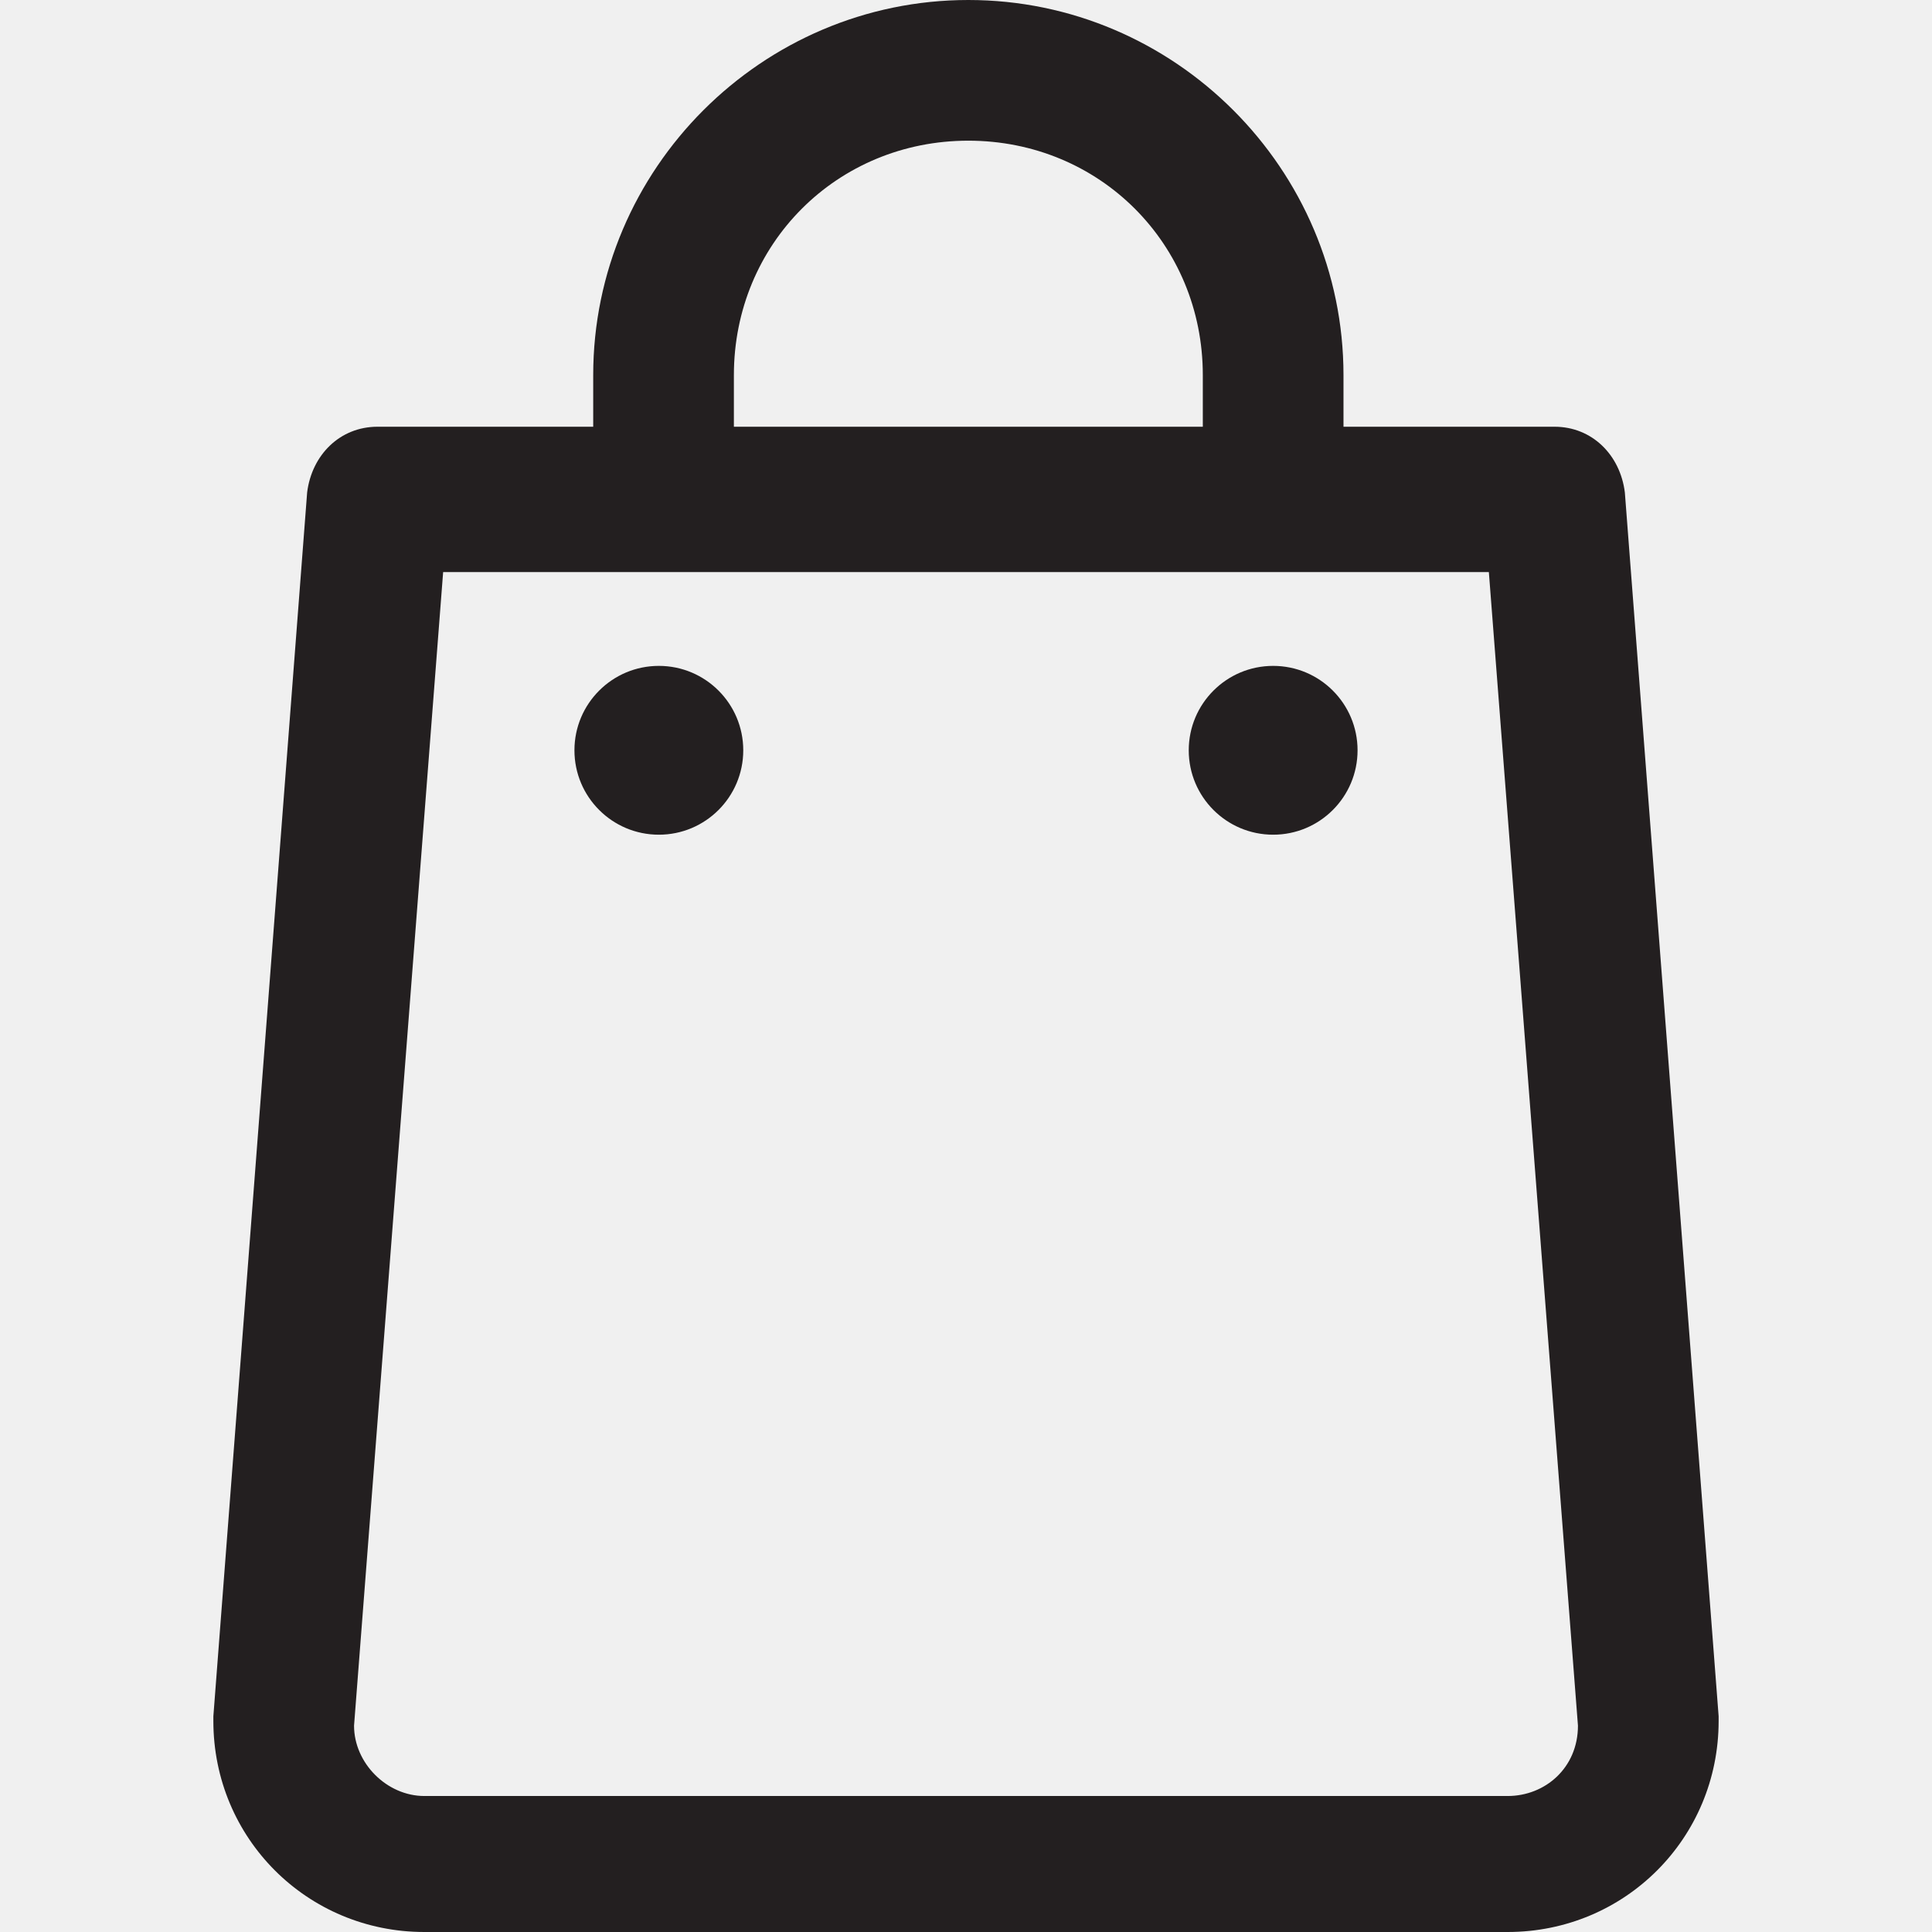
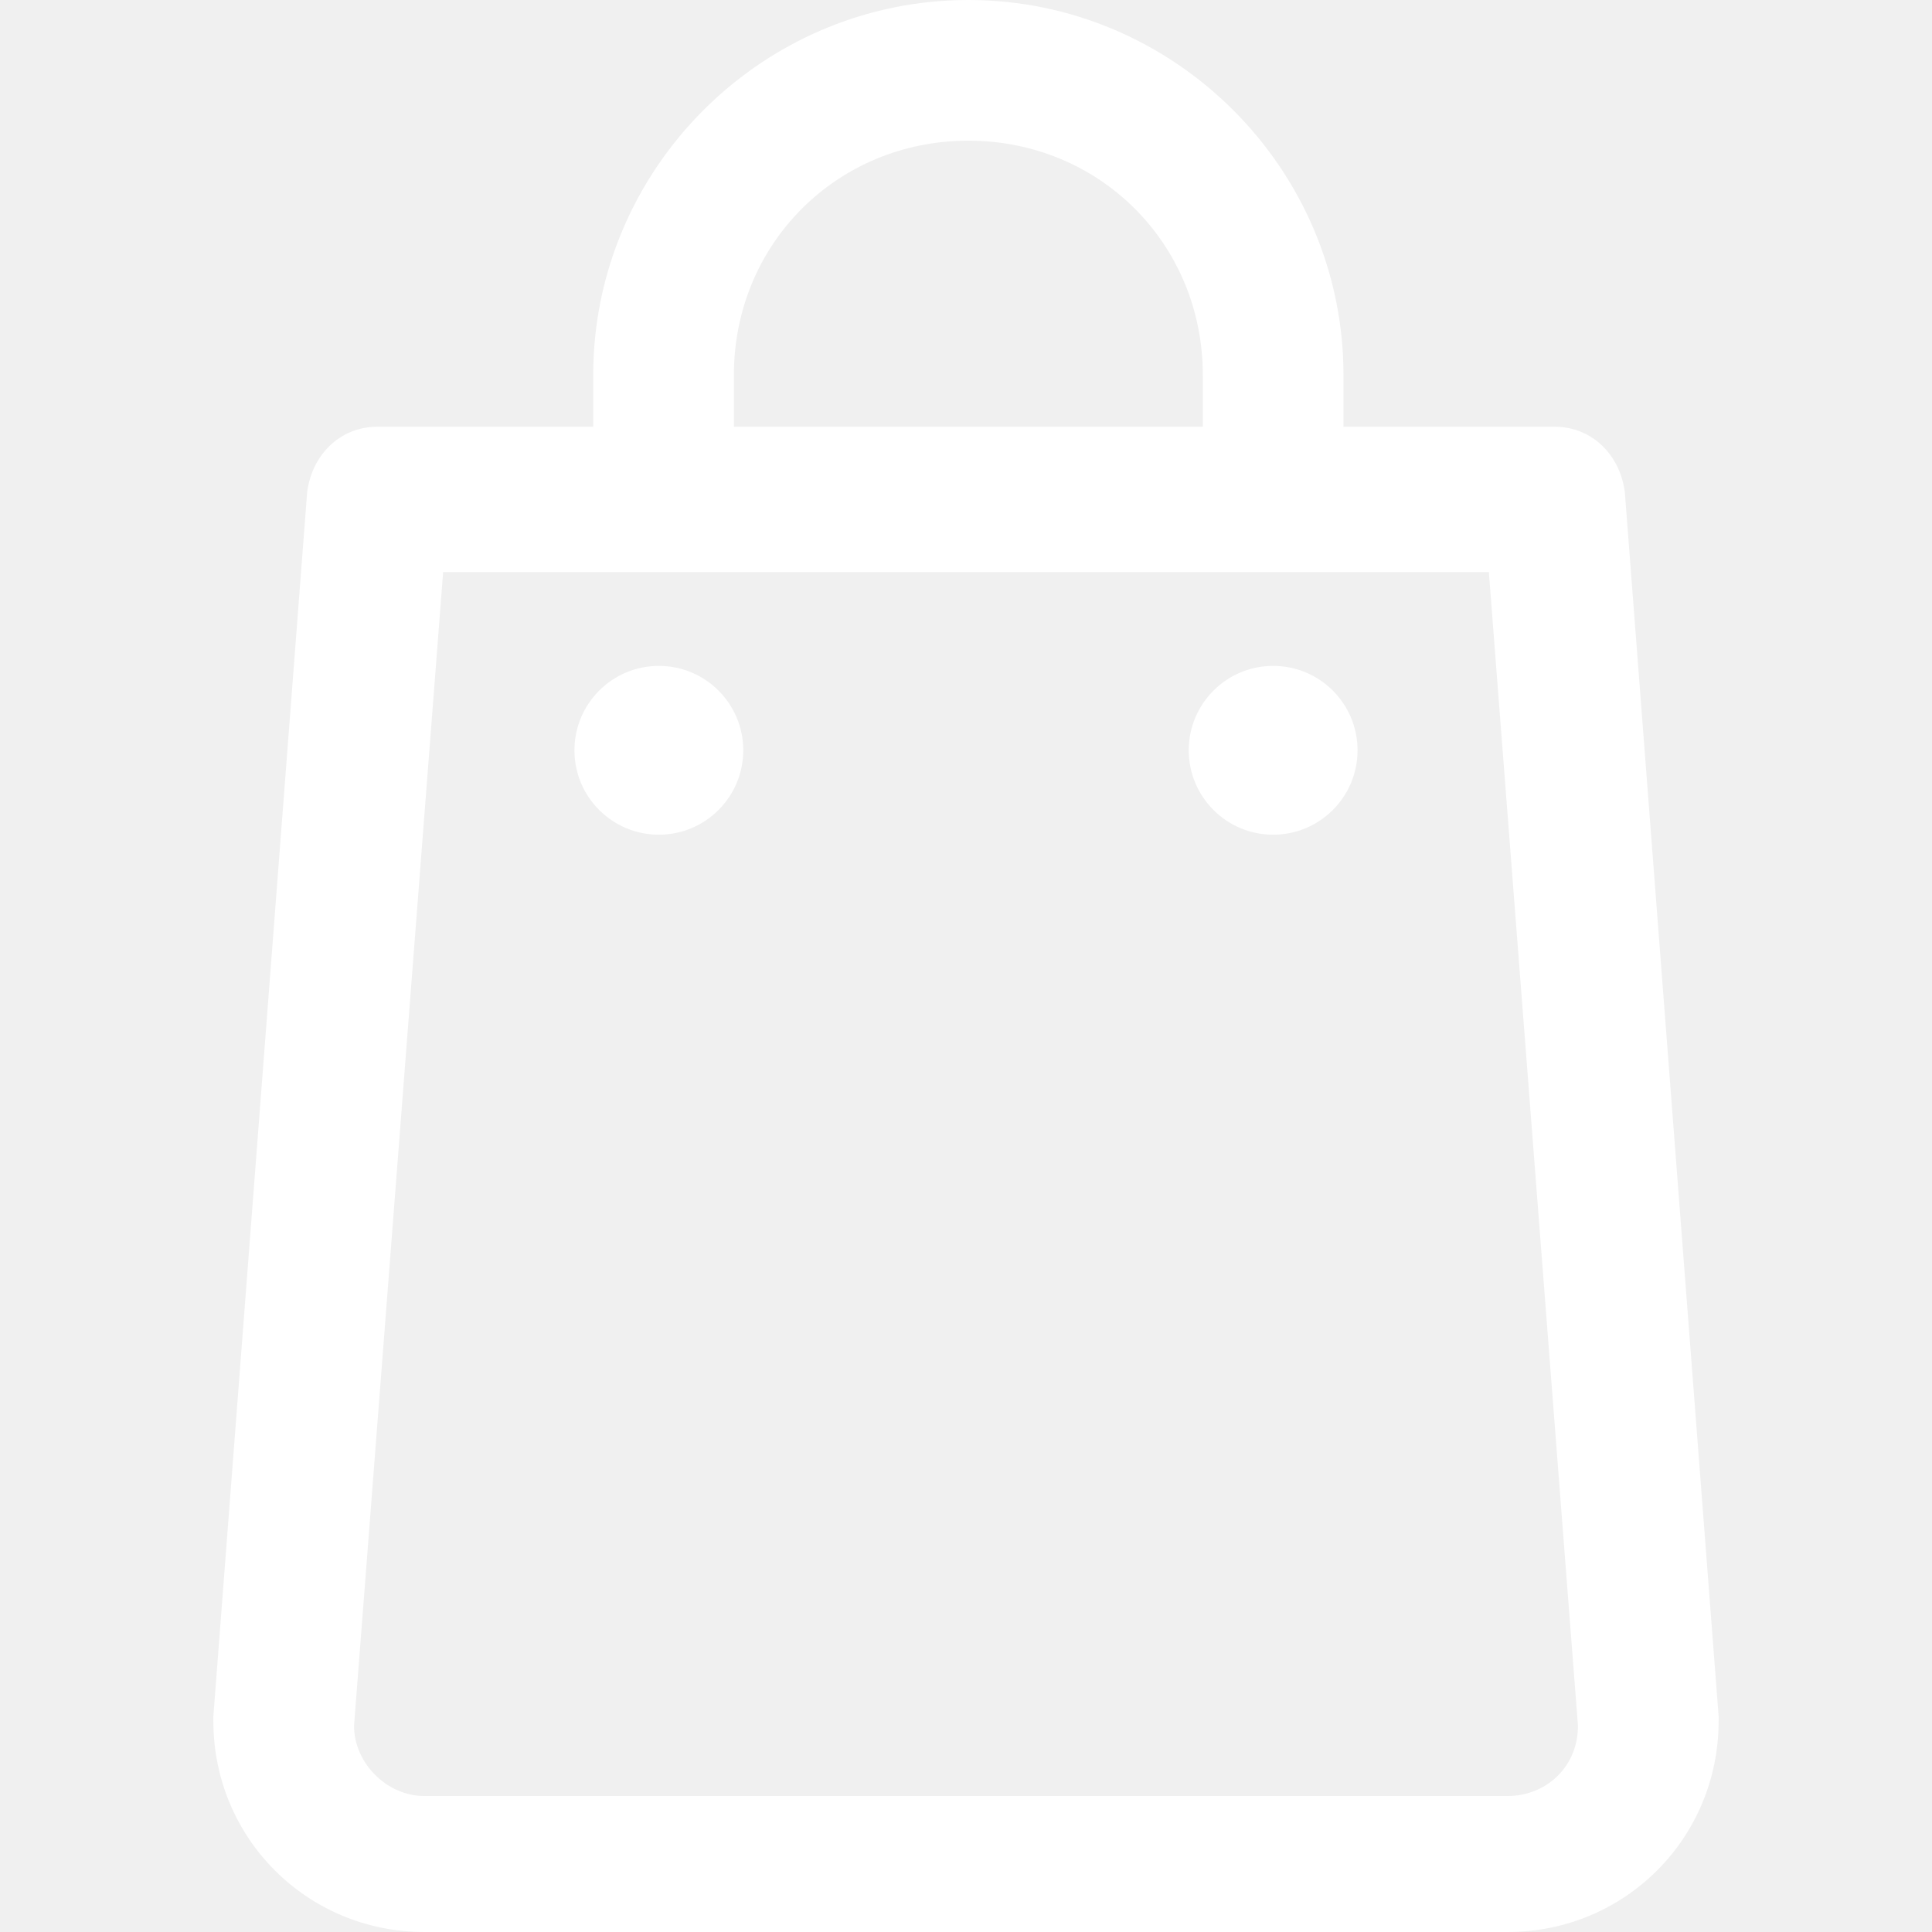
<svg xmlns="http://www.w3.org/2000/svg" version="1.1" id="Capa_1" x="0px" y="0px" viewBox="0 0 440.407 440.407" style="enable-background:new 0 0 440.407 440.407;" xml:space="preserve">
  <g>
    <g>
-       <path style="fill:#231F20;" d="M343.667,440.407H96.74c-26.724,0-48.103-21.379-48.103-48.103v-1.069L70.016,112.24    c1.069-8.552,7.483-14.965,16.034-14.965h268.306c8.552,0,14.965,6.414,16.034,14.965l21.379,278.996v1.069    C391.77,419.028,370.391,440.407,343.667,440.407z M80.706,393.373c0,8.552,7.483,16.034,16.034,16.034h246.927    c8.552,0,16.034-6.414,16.034-16.034l-20.31-262.962H101.016C101.016,130.412,80.706,393.373,80.706,393.373z" />
-       <path style="fill:#231F20;" d="M290.22,128.274c-8.552,0-16.034-7.483-16.034-16.034V85.516c0-29.931-23.517-53.447-53.447-53.447    s-53.447,23.517-53.447,53.447v26.724c0,8.552-7.483,16.034-16.034,16.034s-16.034-7.483-16.034-16.034V85.516    C135.222,38.482,173.704,0,220.738,0s85.516,38.482,85.516,85.516v26.724C306.254,120.791,298.771,128.274,290.22,128.274z" />
-       <circle style="fill:#231F20;" cx="150.187" cy="171.032" r="19.241" />
-       <circle style="fill:#231F20;" cx="290.22" cy="171.032" r="19.241" />
+       <path style="fill:#FFFFFF;" d="M343.667,440.407H96.74c-26.724,0-48.103-21.379-48.103-48.103v-1.069L70.016,112.24    c1.069-8.552,7.483-14.965,16.034-14.965h268.306c8.552,0,14.965,6.414,16.034,14.965l21.379,278.996v1.069    C391.77,419.028,370.391,440.407,343.667,440.407z M80.706,393.373c0,8.552,7.483,16.034,16.034,16.034h246.927    c8.552,0,16.034-6.414,16.034-16.034l-20.31-262.962H101.016C101.016,130.412,80.706,393.373,80.706,393.373z" />
+       <path style="fill:#FFFFFF;" d="M290.22,128.274c-8.552,0-16.034-7.483-16.034-16.034V85.516c0-29.931-23.517-53.447-53.447-53.447    s-53.447,23.517-53.447,53.447v26.724c0,8.552-7.483,16.034-16.034,16.034s-16.034-7.483-16.034-16.034V85.516    C135.222,38.482,173.704,0,220.738,0s85.516,38.482,85.516,85.516v26.724C306.254,120.791,298.771,128.274,290.22,128.274z" />
+       <circle style="fill:#FFFFFF;" cx="150.187" cy="171.032" r="19.241" />
+       <circle style="fill:#FFFFFF;" cx="290.22" cy="171.032" r="19.241" />
    </g>
  </g>
  <g>
</g>
  <g>
</g>
  <g>
</g>
  <g>
</g>
  <g>
</g>
  <g>
</g>
  <g>
</g>
  <g>
</g>
  <g>
</g>
  <g>
</g>
  <g>
</g>
  <g>
</g>
  <g>
</g>
  <g>
</g>
  <g>
</g>
</svg>
